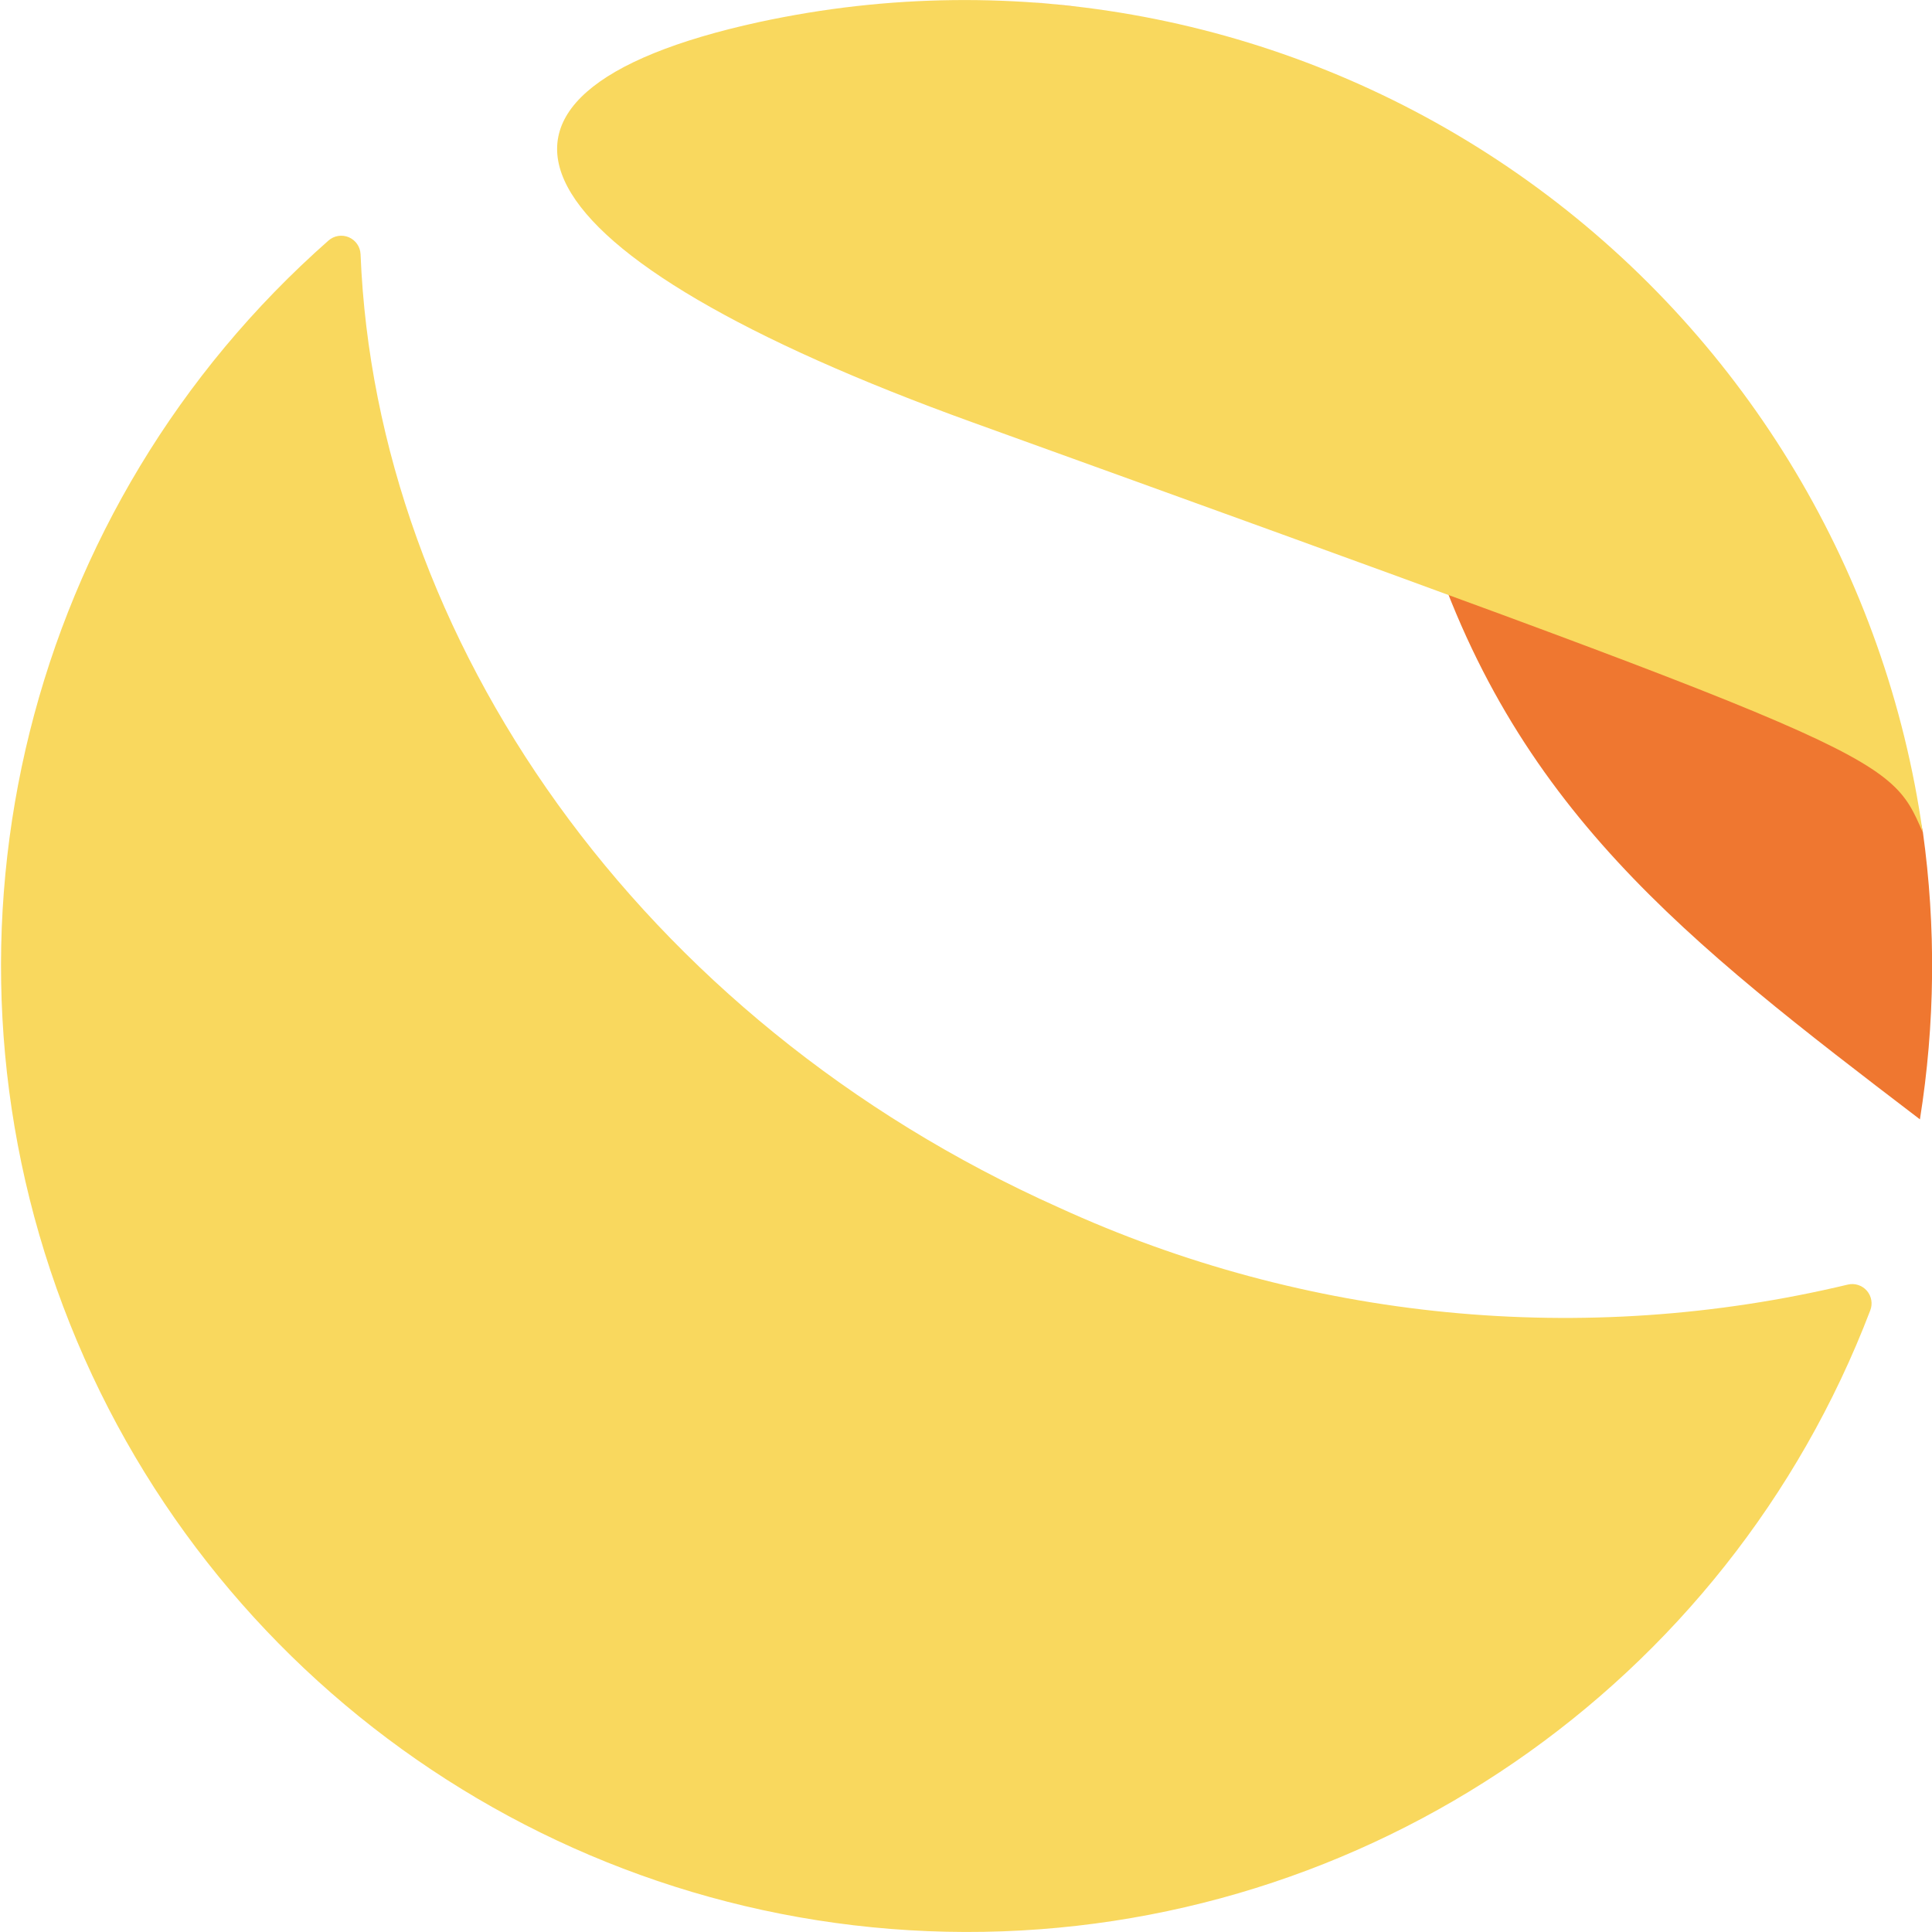
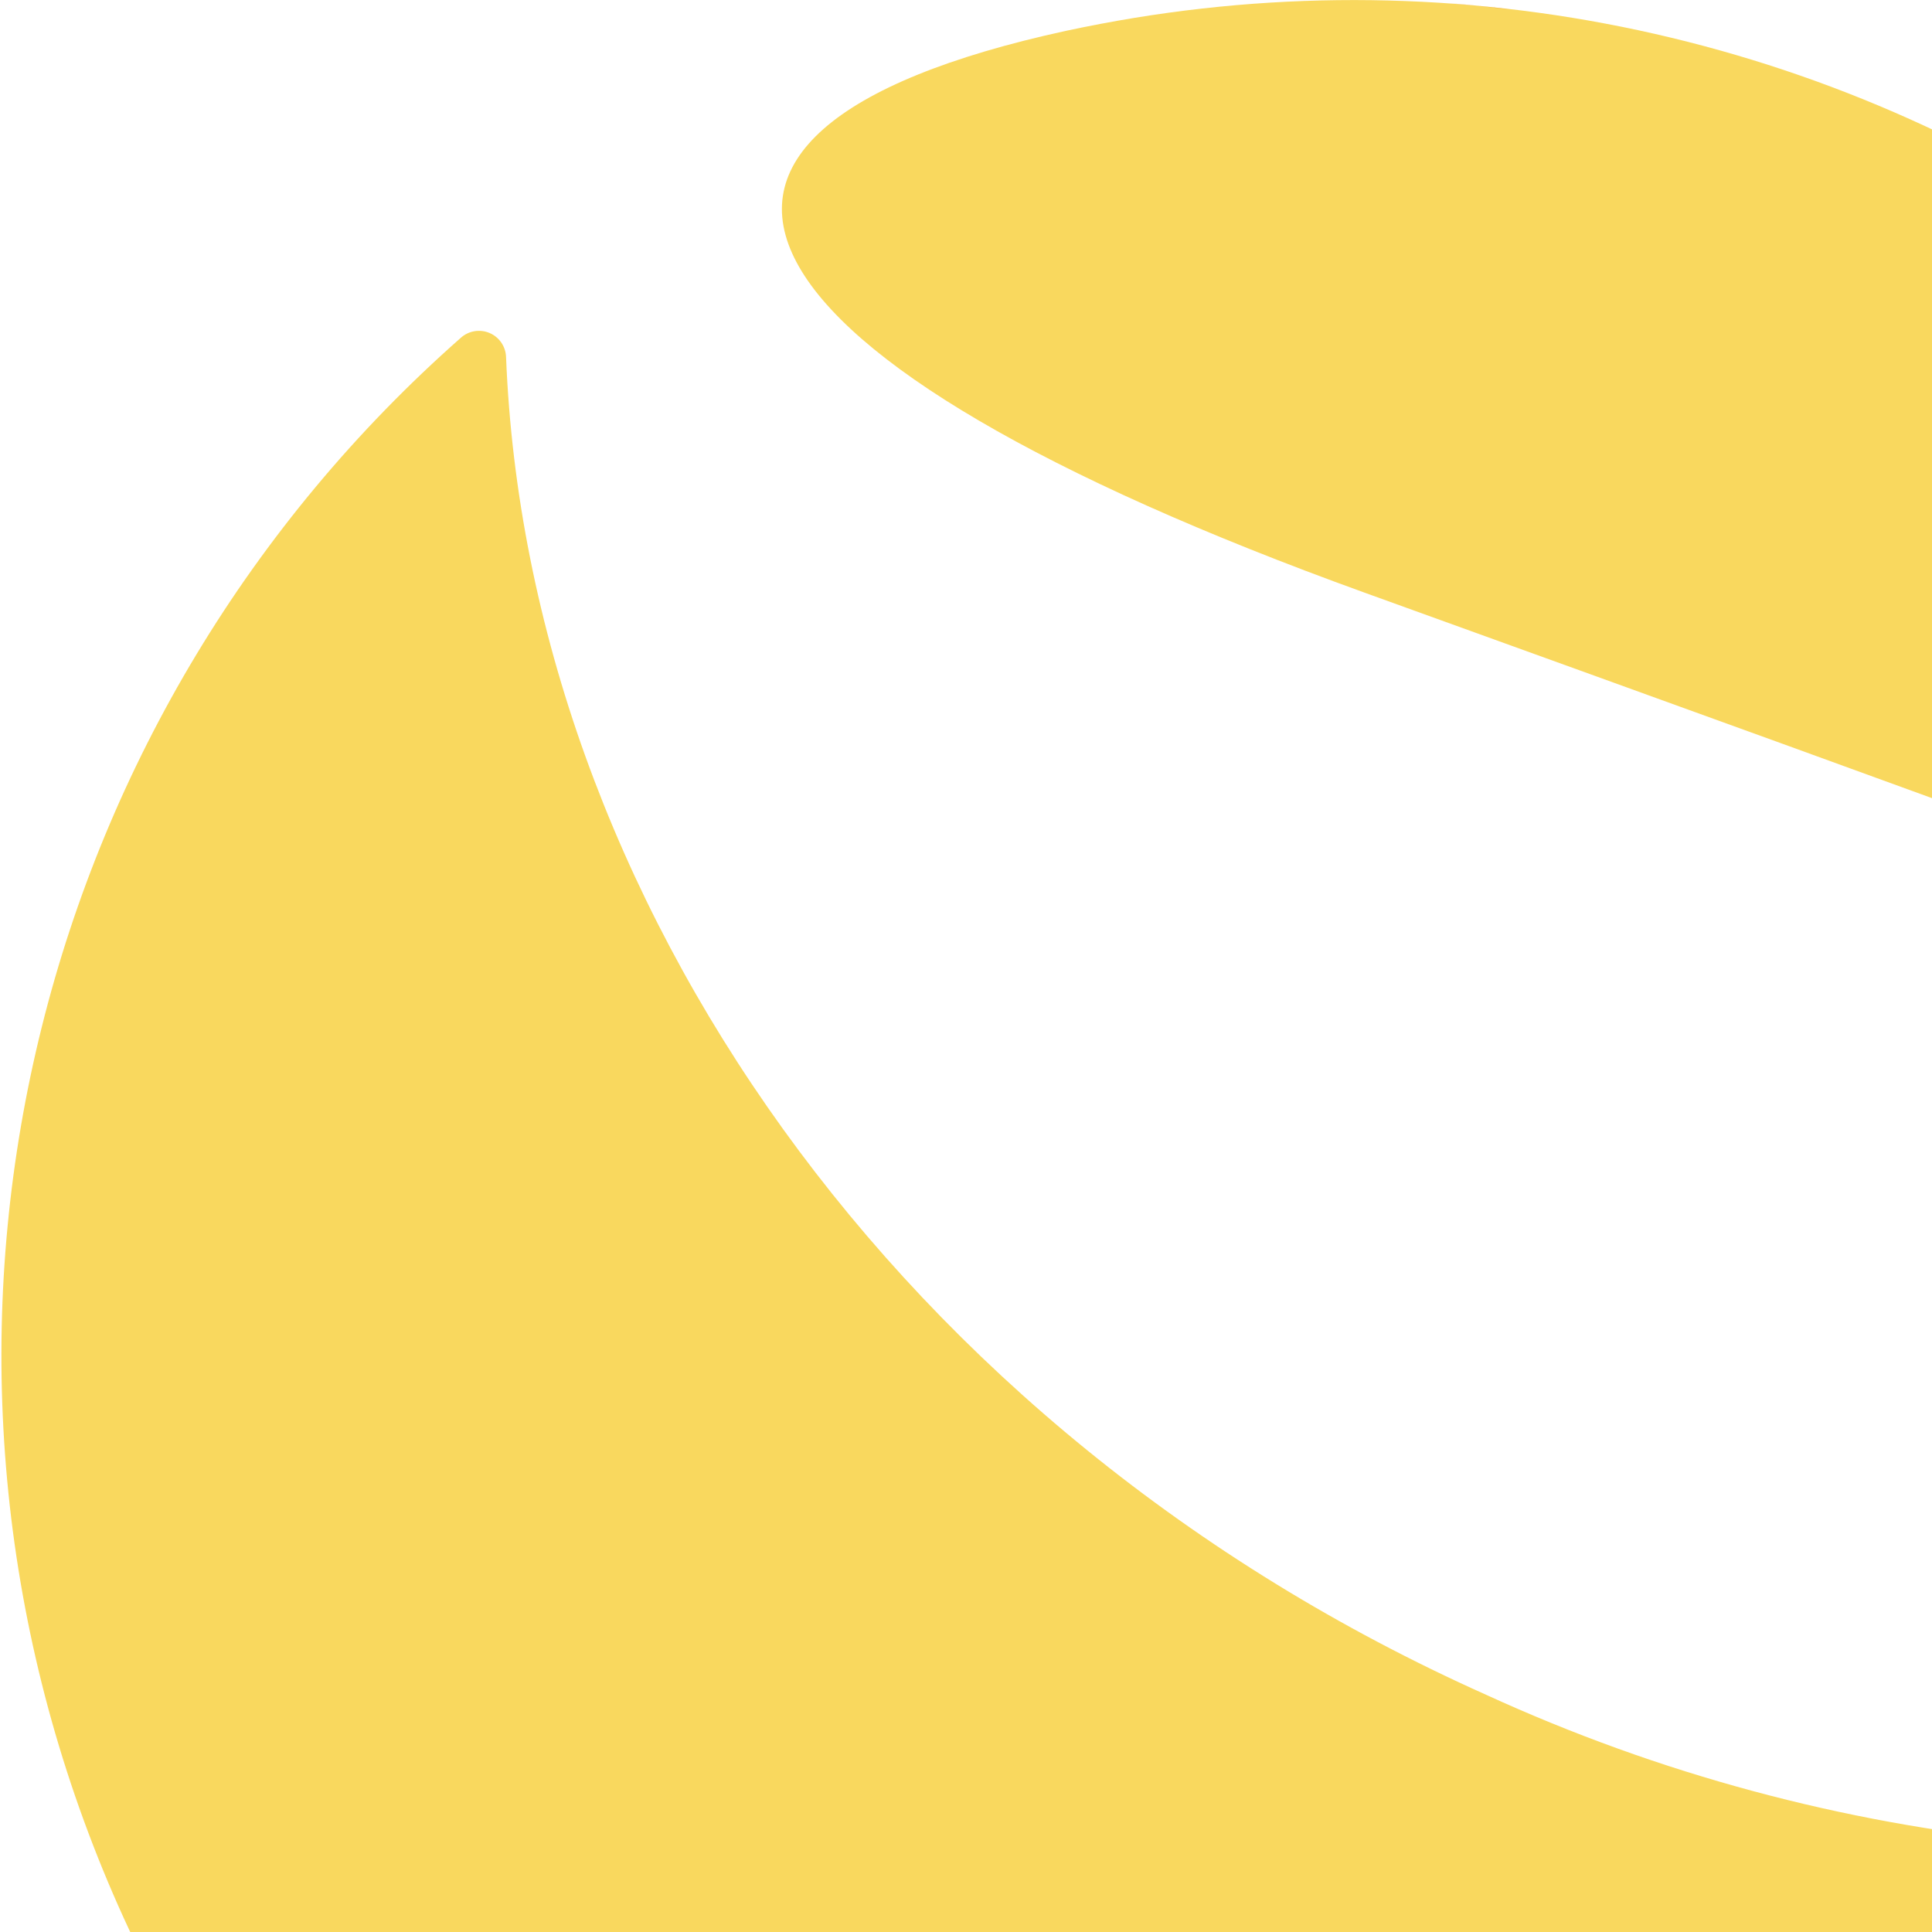
- <svg xmlns="http://www.w3.org/2000/svg" viewBox="0 0 80 80">
+ <svg xmlns="http://www.w3.org/2000/svg" width="57" height="57" viewBox="0 0 57 57" fill="none">
  <path fill="#ef7730" d="m79.377 33.368-3.2-4.147L57.89 17.417c.06.347.125.694.2 1.038a43.016 43.016 0 0 0 .481 1.906q.156.577.322 1.128c.035.112.068.226.1.339C62.607 33.44 69.819 38.957 79.5 46.35a40.322 40.322 0 0 0 .119-11.924Z" />
  <path fill="#f9d85e" d="M43.842 50c-17.4-7.782-28.278-23.577-28.912-39.473a.8.8 0 0 0-1.33-.565 40.017 40.017 0 1 0 63.843 44.3.8.8 0 0 0-.933-1.069A50.33 50.33 0 0 1 43.842 50Zm35.773-15.539C78.2 31.189 78.2 31.189 40.259 17.485 21.161 10.585 17.613 3.926 31.44.912q1.01-.217 2.037-.386a40.074 40.074 0 0 1 46.138 33.935" />
  <path fill="#ef7730" d="m43.19.133-.461-.041c.626.044 1.242.122 1.86.193-.11-.013-.216-.029-.328-.042-.35-.043-.704-.076-1.071-.11Z" />
</svg>
